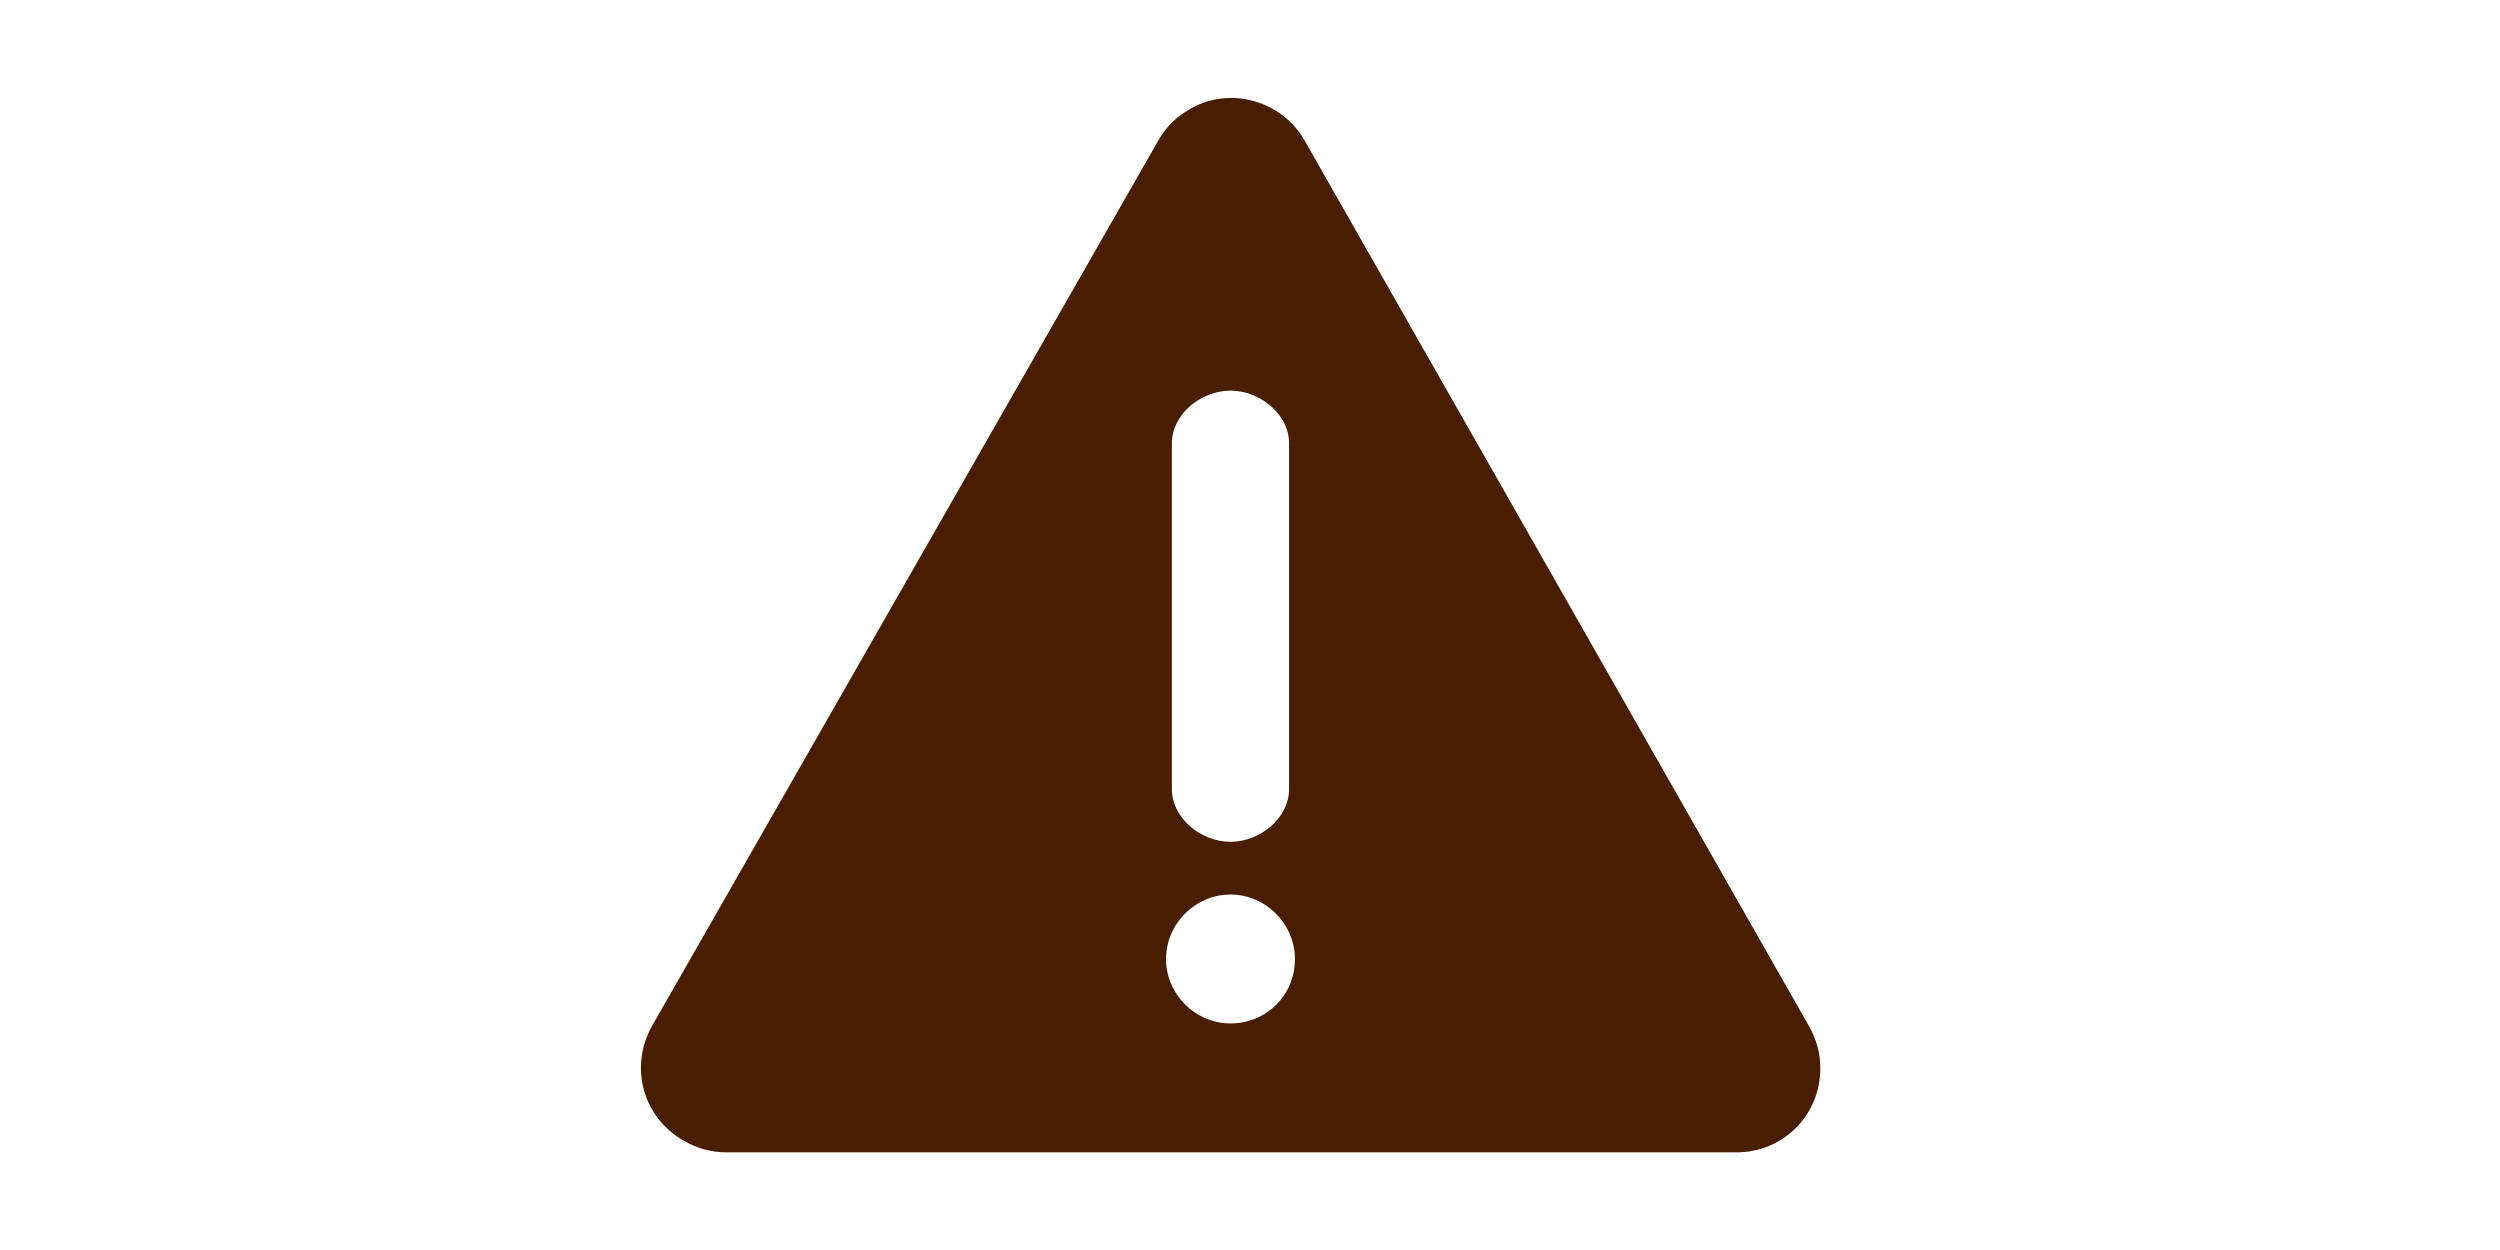
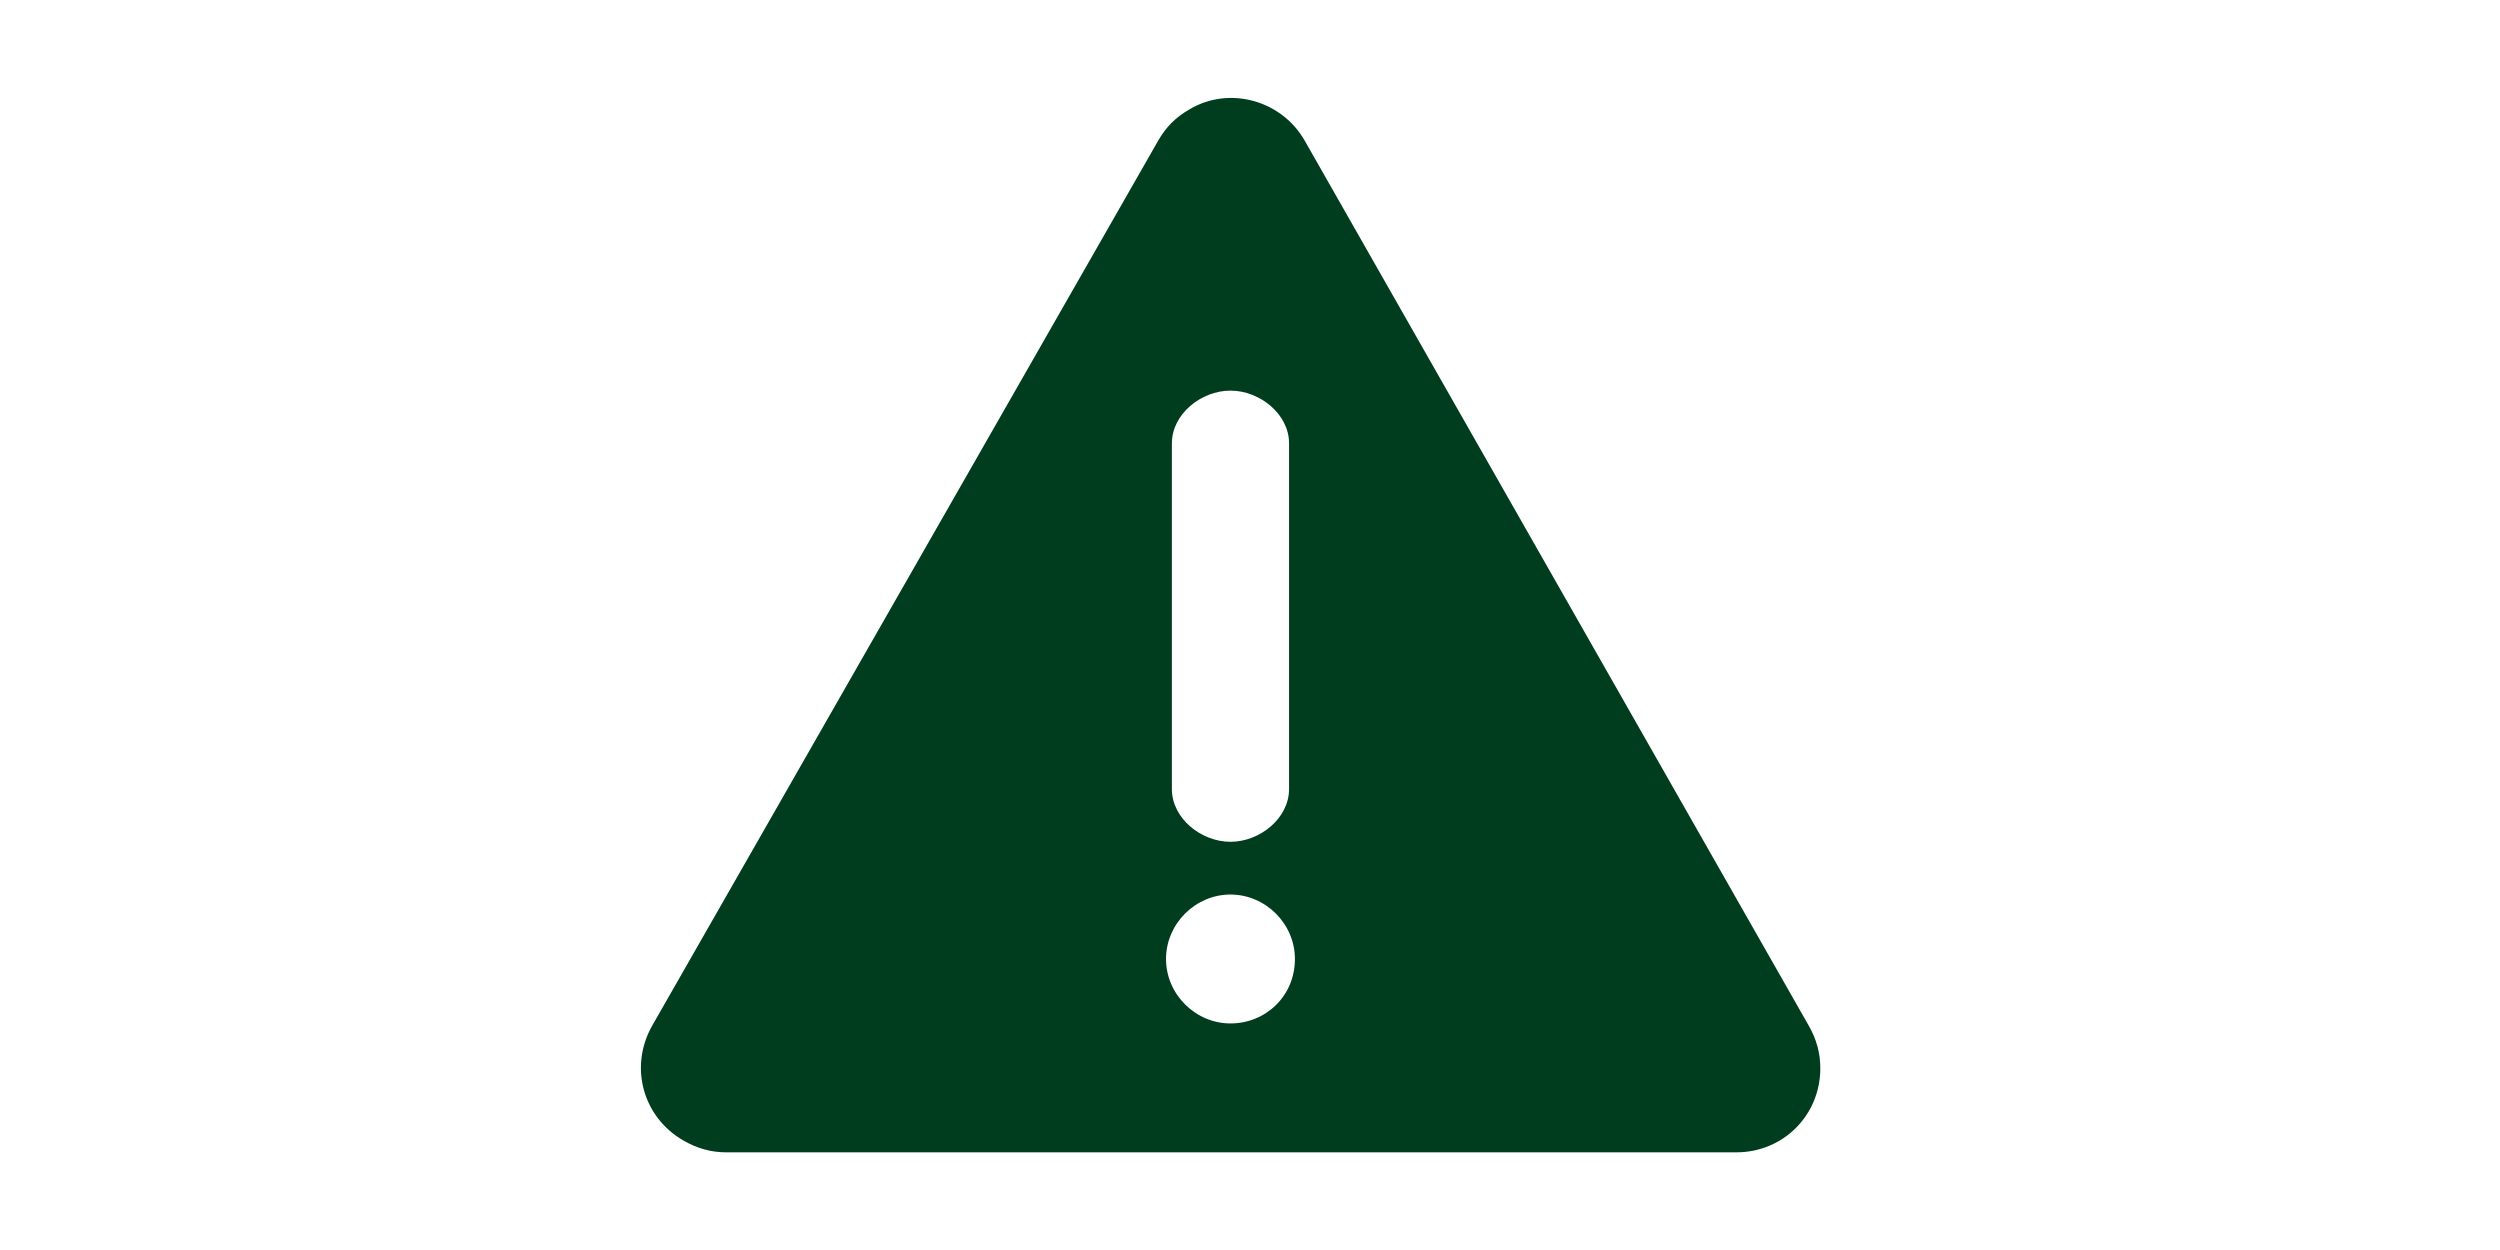
<svg xmlns="http://www.w3.org/2000/svg" version="1.1" id="Layer_2" x="0px" y="0px" viewBox="0 0 128 64" style="enable-background:new 0 0 128 64;" xml:space="preserve">
  <defs id="defs12">
	
</defs>
  <style type="text/css" id="style2">
- 	.st0{fill:#FE8A2C;}
+ 	.st0{fill:#00D96A;}
</style>
-   <path d="M 66.8,7.2 C 65.6,5.1 62.9,4.4 60.9,5.6 60.2,6 59.7,6.5 59.3,7.2 L 33.4,52.5 c -1.2,2.1 -0.5,4.7 1.6,5.9 0.7,0.4 1.4,0.6 2.2,0.6 h 51.7 c 2.4,0 4.3,-1.9 4.3,-4.3 0,-0.8 -0.2,-1.5 -0.6,-2.2 z M 60,22.7 c 0,-1.5 1.5,-2.7 3,-2.7 1.5,0 3,1.2 3,2.7 v 17.7 c 0,1.5 -1.5,2.7 -3,2.7 -1.5,0 -3,-1.2 -3,-2.7 z m 3,29.7 c -1.8,0 -3.3,-1.5 -3.3,-3.3 0,-1.8 1.5,-3.3 3.3,-3.3 1.8,0 3.3,1.5 3.3,3.3 0,0 0,0 0,0 0,1.9 -1.5,3.3 -3.3,3.3 z" id="path6" style="fill:#491d00;fill-opacity:1;stroke:none" />
+   <path d="M 66.8,7.2 C 65.6,5.1 62.9,4.4 60.9,5.6 60.2,6 59.7,6.5 59.3,7.2 L 33.4,52.5 c -1.2,2.1 -0.5,4.7 1.6,5.9 0.7,0.4 1.4,0.6 2.2,0.6 h 51.7 c 2.4,0 4.3,-1.9 4.3,-4.3 0,-0.8 -0.2,-1.5 -0.6,-2.2 z M 60,22.7 c 0,-1.5 1.5,-2.7 3,-2.7 1.5,0 3,1.2 3,2.7 v 17.7 c 0,1.5 -1.5,2.7 -3,2.7 -1.5,0 -3,-1.2 -3,-2.7 z m 3,29.7 c -1.8,0 -3.3,-1.5 -3.3,-3.3 0,-1.8 1.5,-3.3 3.3,-3.3 1.8,0 3.3,1.5 3.3,3.3 0,0 0,0 0,0 0,1.9 -1.5,3.3 -3.3,3.3 z" id="path6" style="fill:#003D1E;fill-opacity:1;stroke:none" />
</svg>
